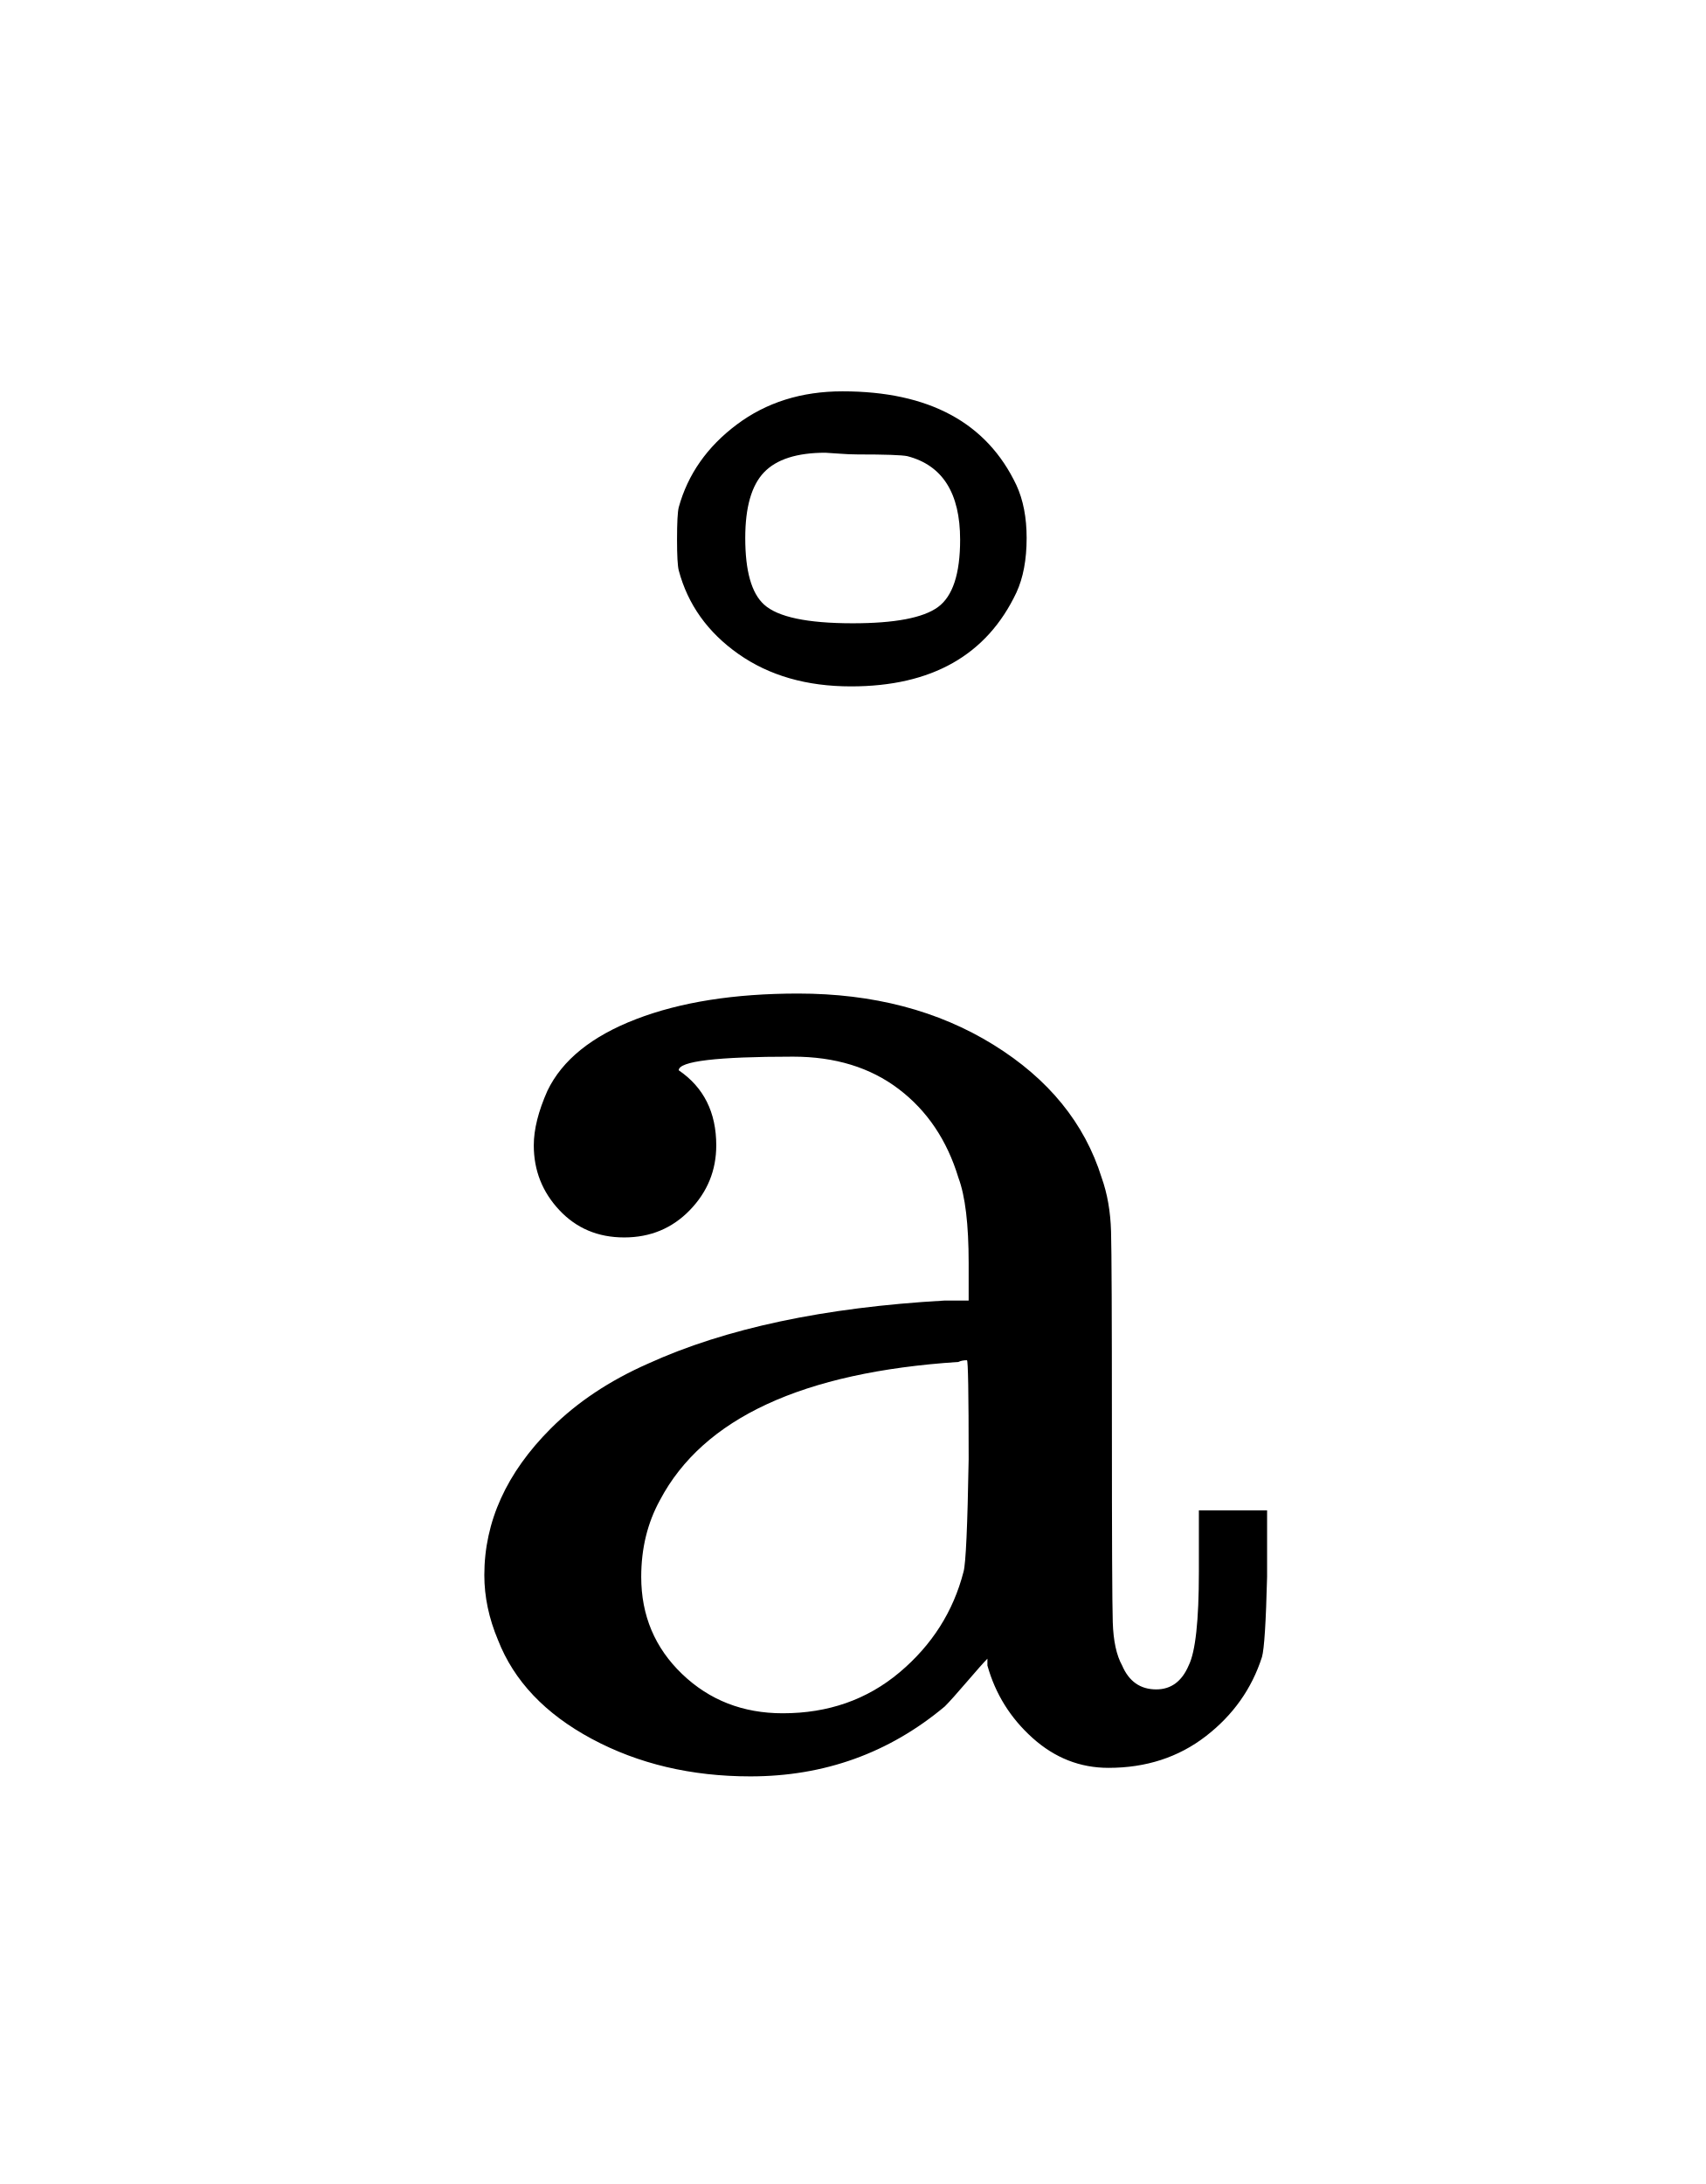
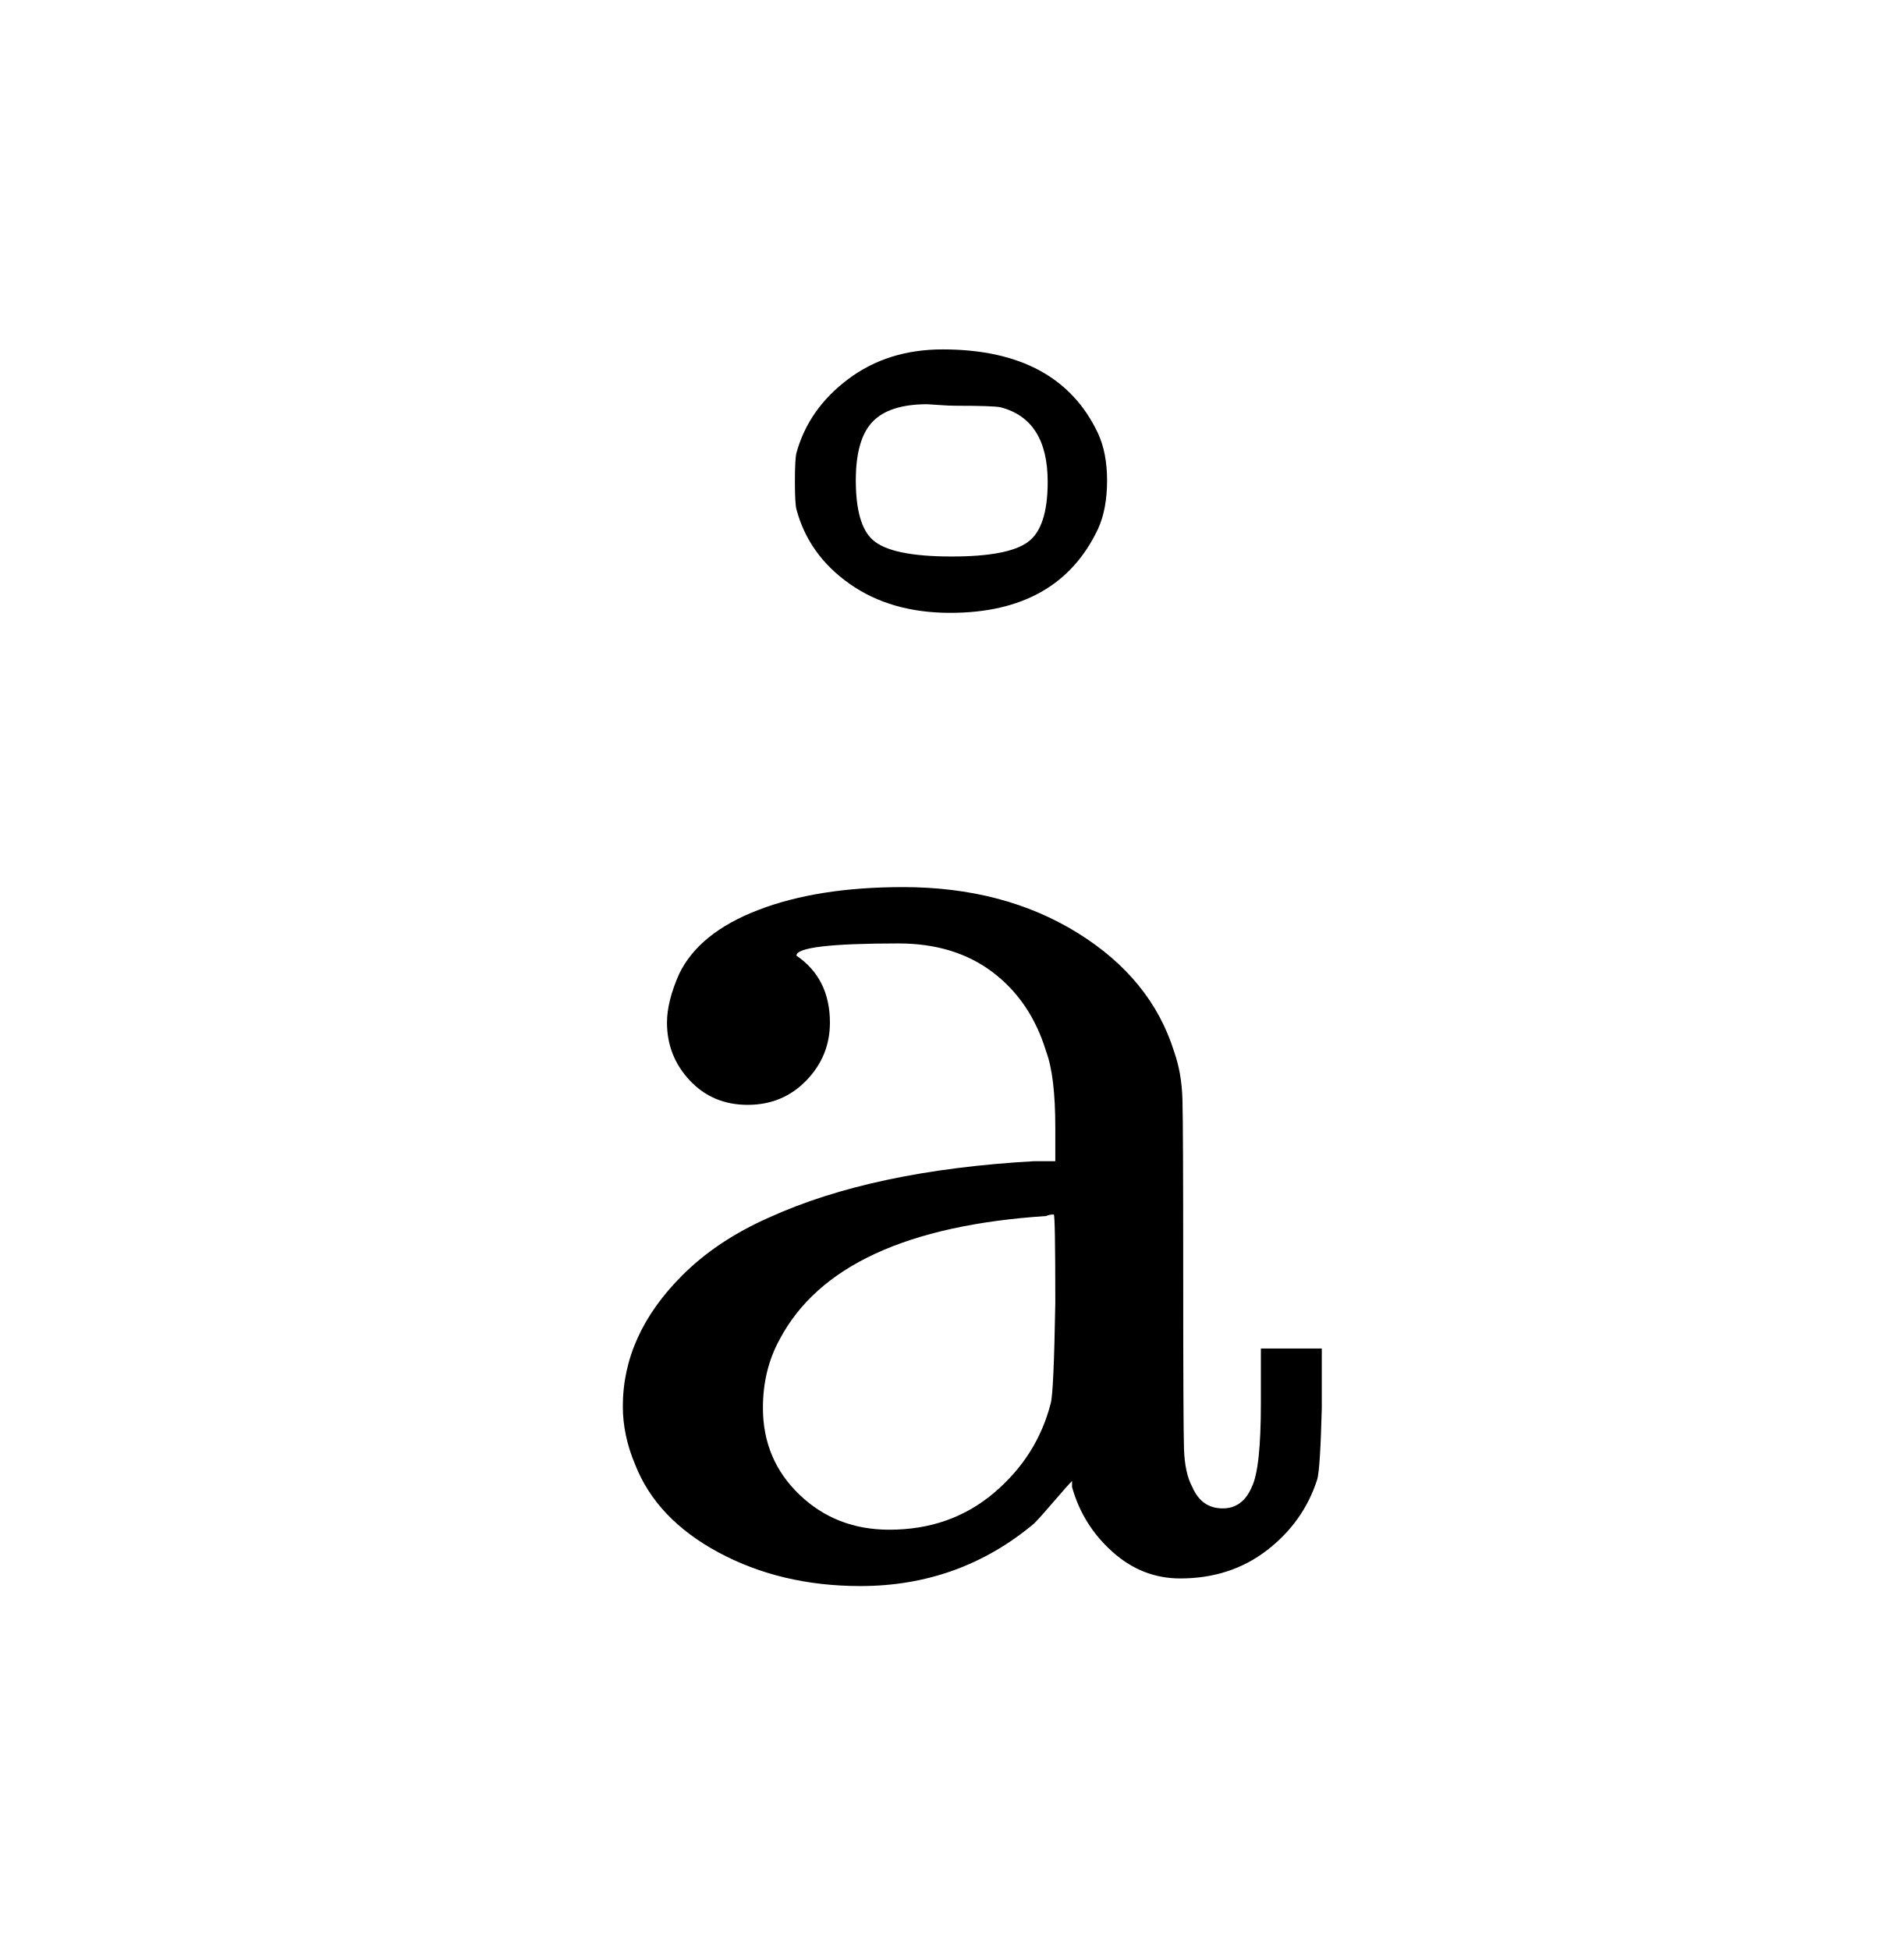
- <svg xmlns="http://www.w3.org/2000/svg" viewBox="0 0 40 51.222" width="40" height="51.222">
-   <path d="M14.64 29.022 Q13.72 29.022 13.12 28.382 Q12.52 27.742 12.52 26.862 Q12.52 26.302 12.84 25.582 Q13.36 24.502 14.92 23.902 Q16.48 23.302 18.72 23.302 Q21.36 23.302 23.3 24.502 Q25.24 25.702 25.84 27.622 Q26.04 28.182 26.06 28.882 Q26.08 29.582 26.08 33.462 Q26.08 37.382 26.1 38.042 Q26.12 38.702 26.32 39.062 Q26.56 39.622 27.12 39.622 Q27.64 39.622 27.88 39.062 Q28.12 38.582 28.12 36.862 L28.12 35.422 L29.72 35.422 L29.72 36.982 Q29.68 38.582 29.6 38.862 Q29.24 39.982 28.28 40.722 Q27.32 41.462 26 41.462 Q25 41.462 24.22 40.762 Q23.44 40.062 23.16 39.062 L23.16 38.902 Q23.04 39.022 22.68 39.442 Q22.32 39.862 22.16 40.022 Q20.2 41.662 17.6 41.662 Q15.52 41.662 13.88 40.782 Q12.24 39.902 11.68 38.462 Q11.36 37.702 11.36 36.942 Q11.36 35.062 12.92 33.502 Q13.84 32.582 15.2 31.982 Q17.92 30.742 22.16 30.502 L22.72 30.502 L22.72 29.622 Q22.72 28.262 22.48 27.622 Q22.08 26.302 21.08 25.542 Q20.08 24.782 18.6 24.782 Q15.92 24.782 15.92 25.102 Q16.8 25.702 16.8 26.862 Q16.8 27.742 16.18 28.382 Q15.56 29.022 14.64 29.022 L14.64 29.022 Z M22.72 34.222 Q22.72 31.902 22.68 31.902 Q22.56 31.902 22.48 31.942 Q17 32.302 15.48 35.182 Q15.04 35.982 15.04 36.982 Q15.04 38.342 16 39.262 Q16.96 40.182 18.36 40.182 Q19.96 40.182 21.1 39.222 Q22.24 38.262 22.6 36.862 Q22.68 36.582 22.72 34.222 L22.72 34.222 Z" fill="rgba(0,0,0,1)" fill-rule="evenodd" stroke="none" />
-   <path d="M15.92 11.898 Q16.24 10.738 17.28 9.958 Q18.32 9.178 19.76 9.178 Q22.8 9.178 23.84 11.378 Q24.08 11.898 24.08 12.618 Q24.08 13.378 23.84 13.898 Q22.8 16.098 19.96 16.098 Q18.4 16.098 17.32 15.338 Q16.24 14.578 15.92 13.378 Q15.88 13.218 15.88 12.658 Q15.88 12.058 15.92 11.898 L15.92 11.898 Z M20 14.618 Q21.48 14.618 22 14.238 Q22.52 13.858 22.52 12.658 Q22.52 11.018 21.28 10.698 Q21.08 10.658 20.12 10.658 Q19.92 10.658 19.66 10.638 Q19.4 10.618 19.36 10.618 Q18.36 10.618 17.92 11.078 Q17.48 11.538 17.48 12.618 Q17.48 13.778 17.92 14.178 Q18.4 14.618 20 14.618 L20 14.618 Z" fill="rgba(0,0,0,1)" fill-rule="evenodd" stroke="none" />
+ <svg xmlns="http://www.w3.org/2000/svg" viewBox="0 0 50 51.222" width="50" height="51.222">
+   <path d="M19.64 29.022 Q18.72 29.022 18.12 28.382 Q17.52 27.742 17.52 26.862 Q17.52 26.302 17.84 25.582 Q18.36 24.502 19.92 23.902 Q21.48 23.302 23.72 23.302 Q26.36 23.302 28.3 24.502 Q30.24 25.702 30.84 27.622 Q31.04 28.182 31.06 28.882 Q31.08 29.582 31.08 33.462 Q31.08 37.382 31.1 38.042 Q31.12 38.702 31.32 39.062 Q31.56 39.622 32.12 39.622 Q32.64 39.622 32.88 39.062 Q33.12 38.582 33.12 36.862 L33.12 35.422 L34.72 35.422 L34.72 36.982 Q34.68 38.582 34.6 38.862 Q34.24 39.982 33.28 40.722 Q32.32 41.462 31 41.462 Q30 41.462 29.22 40.762 Q28.44 40.062 28.16 39.062 L28.16 38.902 Q28.04 39.022 27.68 39.442 Q27.32 39.862 27.16 40.022 Q25.2 41.662 22.6 41.662 Q20.52 41.662 18.88 40.782 Q17.24 39.902 16.68 38.462 Q16.36 37.702 16.36 36.942 Q16.36 35.062 17.92 33.502 Q18.84 32.582 20.2 31.982 Q22.92 30.742 27.16 30.502 L27.72 30.502 L27.72 29.622 Q27.72 28.262 27.48 27.622 Q27.08 26.302 26.08 25.542 Q25.08 24.782 23.6 24.782 Q20.92 24.782 20.92 25.102 Q21.8 25.702 21.8 26.862 Q21.8 27.742 21.18 28.382 Q20.56 29.022 19.64 29.022 L19.64 29.022 Z M27.72 34.222 Q27.72 31.902 27.68 31.902 Q27.56 31.902 27.48 31.942 Q22 32.302 20.48 35.182 Q20.04 35.982 20.04 36.982 Q20.04 38.342 21 39.262 Q21.96 40.182 23.36 40.182 Q24.96 40.182 26.1 39.222 Q27.24 38.262 27.6 36.862 Q27.68 36.582 27.72 34.222 L27.72 34.222 Z" fill="rgba(0,0,0,1)" fill-rule="evenodd" stroke="none" />
+   <path d="M20.92 11.898 Q21.24 10.738 22.28 9.958 Q23.32 9.178 24.76 9.178 Q27.8 9.178 28.84 11.378 Q29.08 11.898 29.08 12.618 Q29.08 13.378 28.84 13.898 Q27.8 16.098 24.96 16.098 Q23.4 16.098 22.32 15.338 Q21.24 14.578 20.92 13.378 Q20.88 13.218 20.88 12.658 Q20.88 12.058 20.92 11.898 L20.92 11.898 Z M25 14.618 Q26.48 14.618 27 14.238 Q27.52 13.858 27.52 12.658 Q27.52 11.018 26.28 10.698 Q26.08 10.658 25.12 10.658 Q24.92 10.658 24.66 10.638 Q24.4 10.618 24.36 10.618 Q23.36 10.618 22.92 11.078 Q22.48 11.538 22.48 12.618 Q22.48 13.778 22.92 14.178 Q23.4 14.618 25 14.618 L25 14.618 Z" fill="rgba(0,0,0,1)" fill-rule="evenodd" stroke="none" />
</svg>
